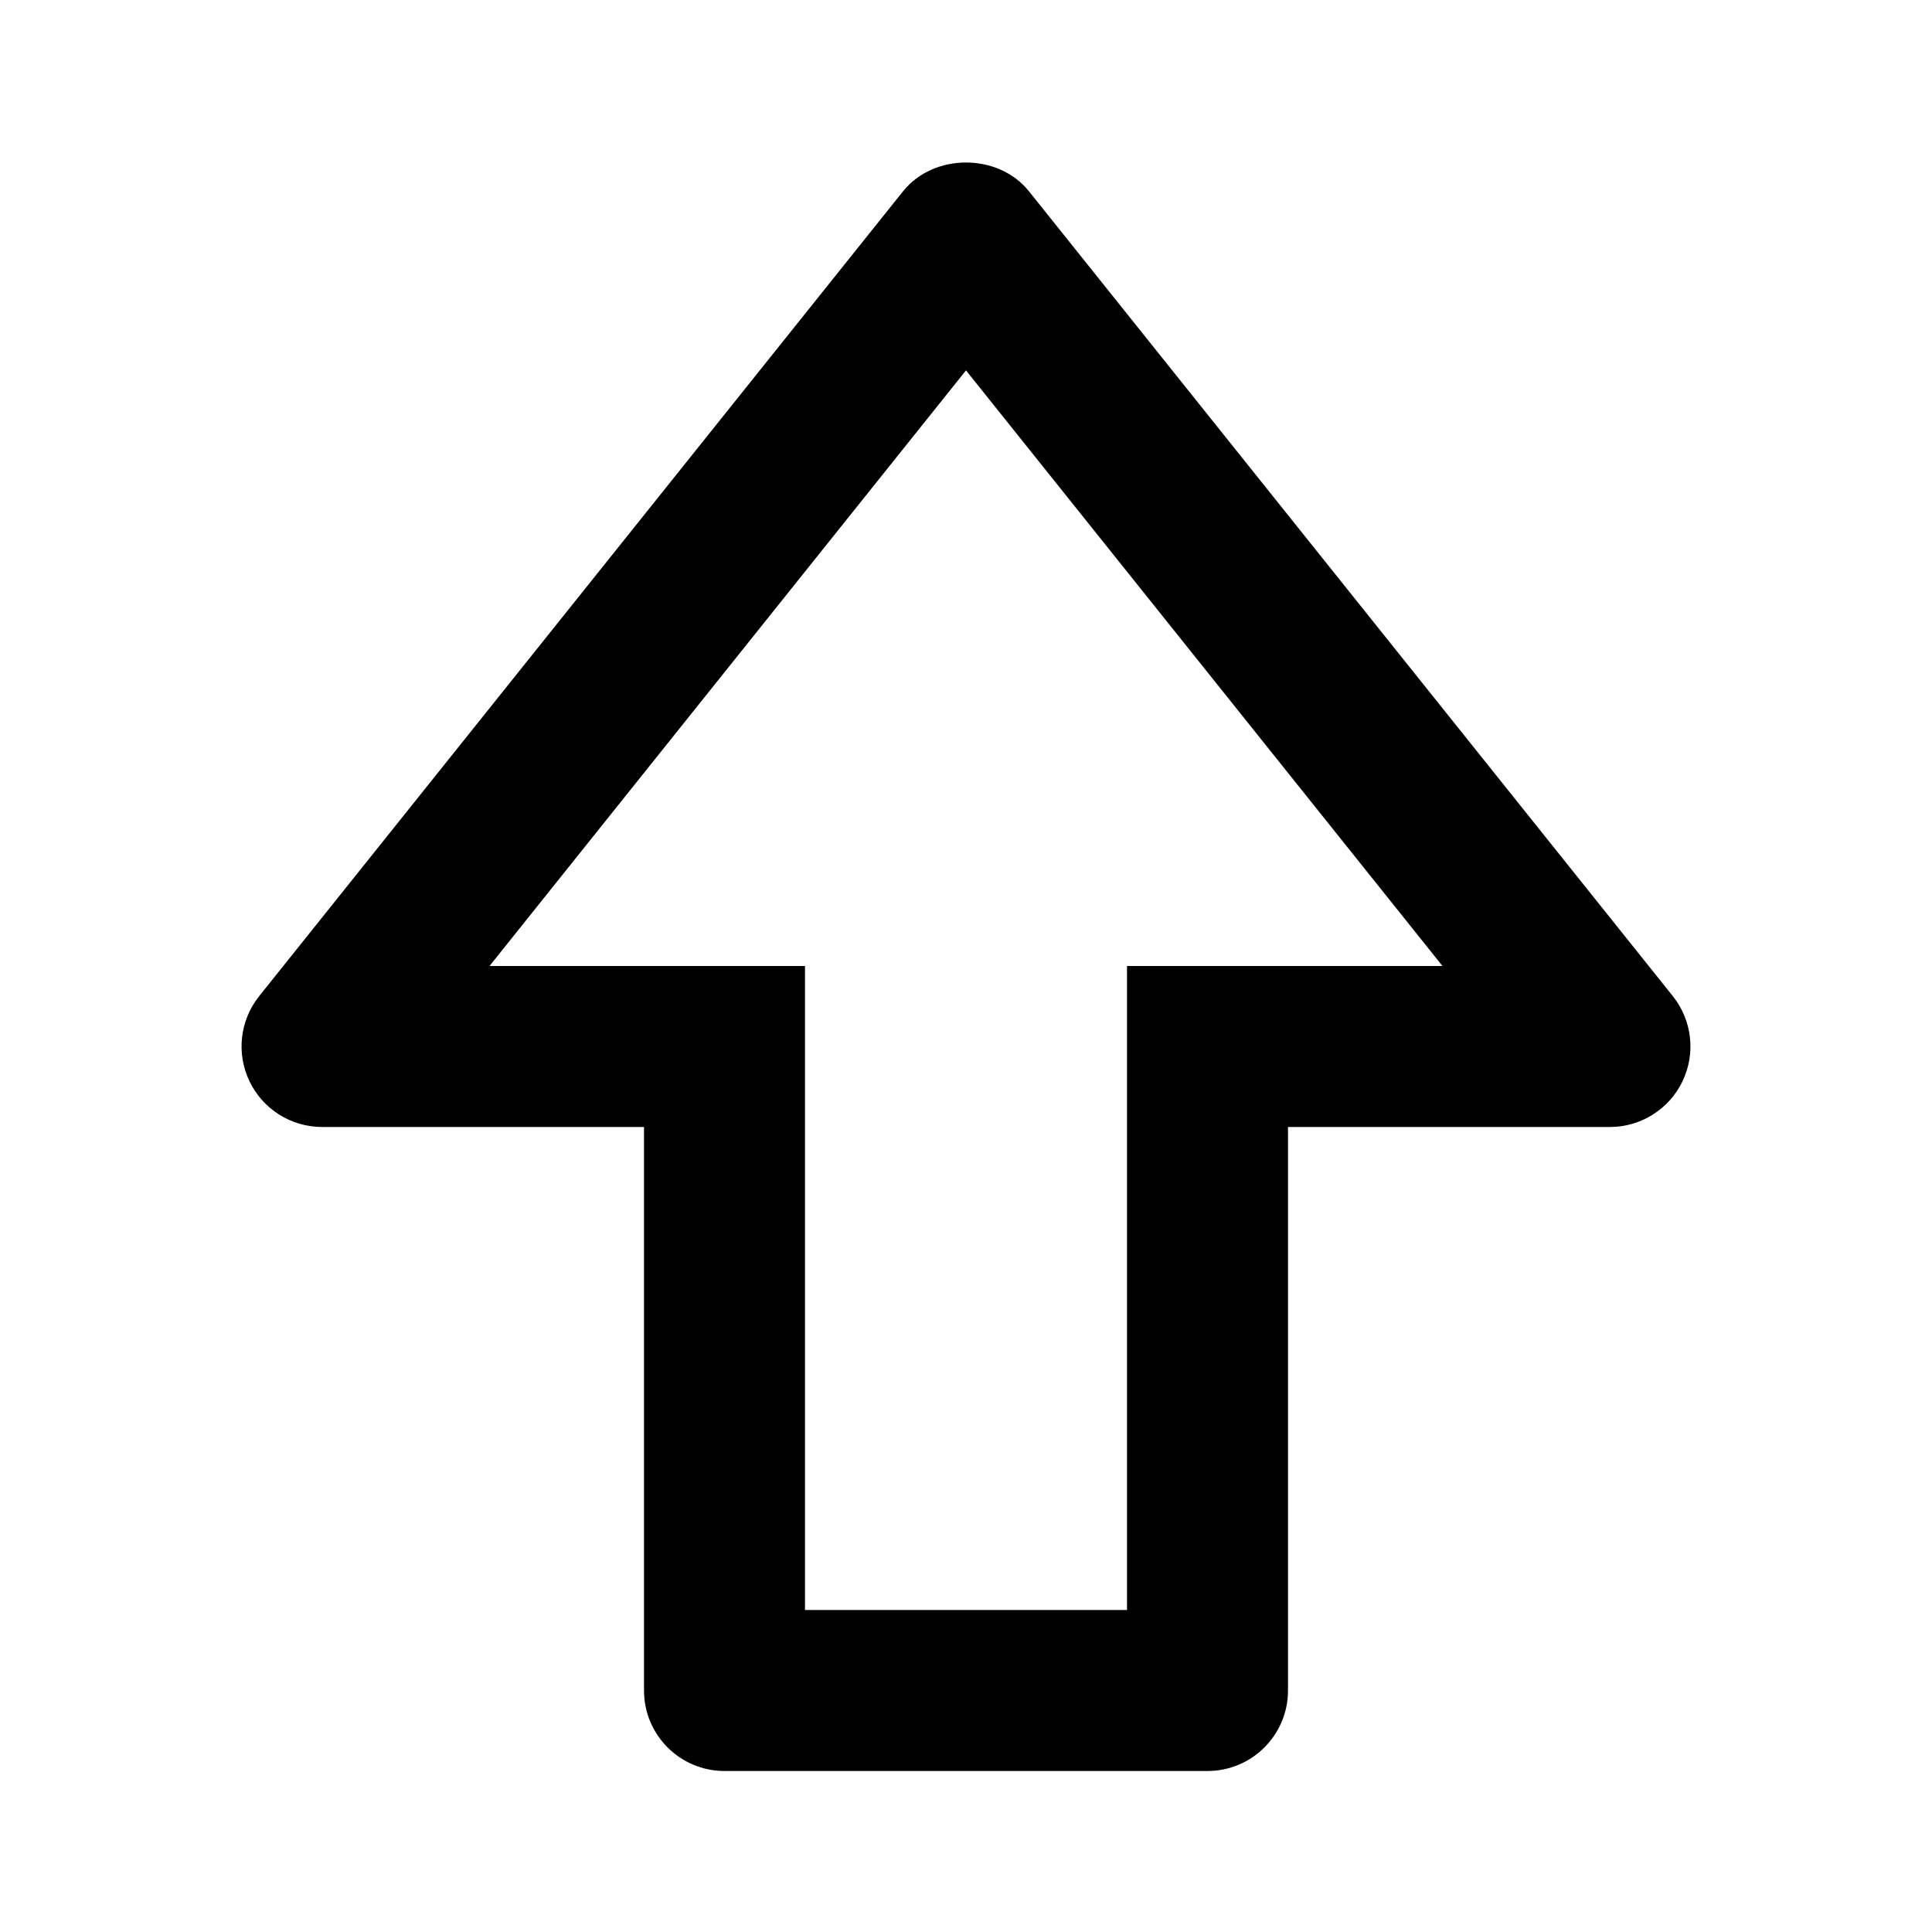
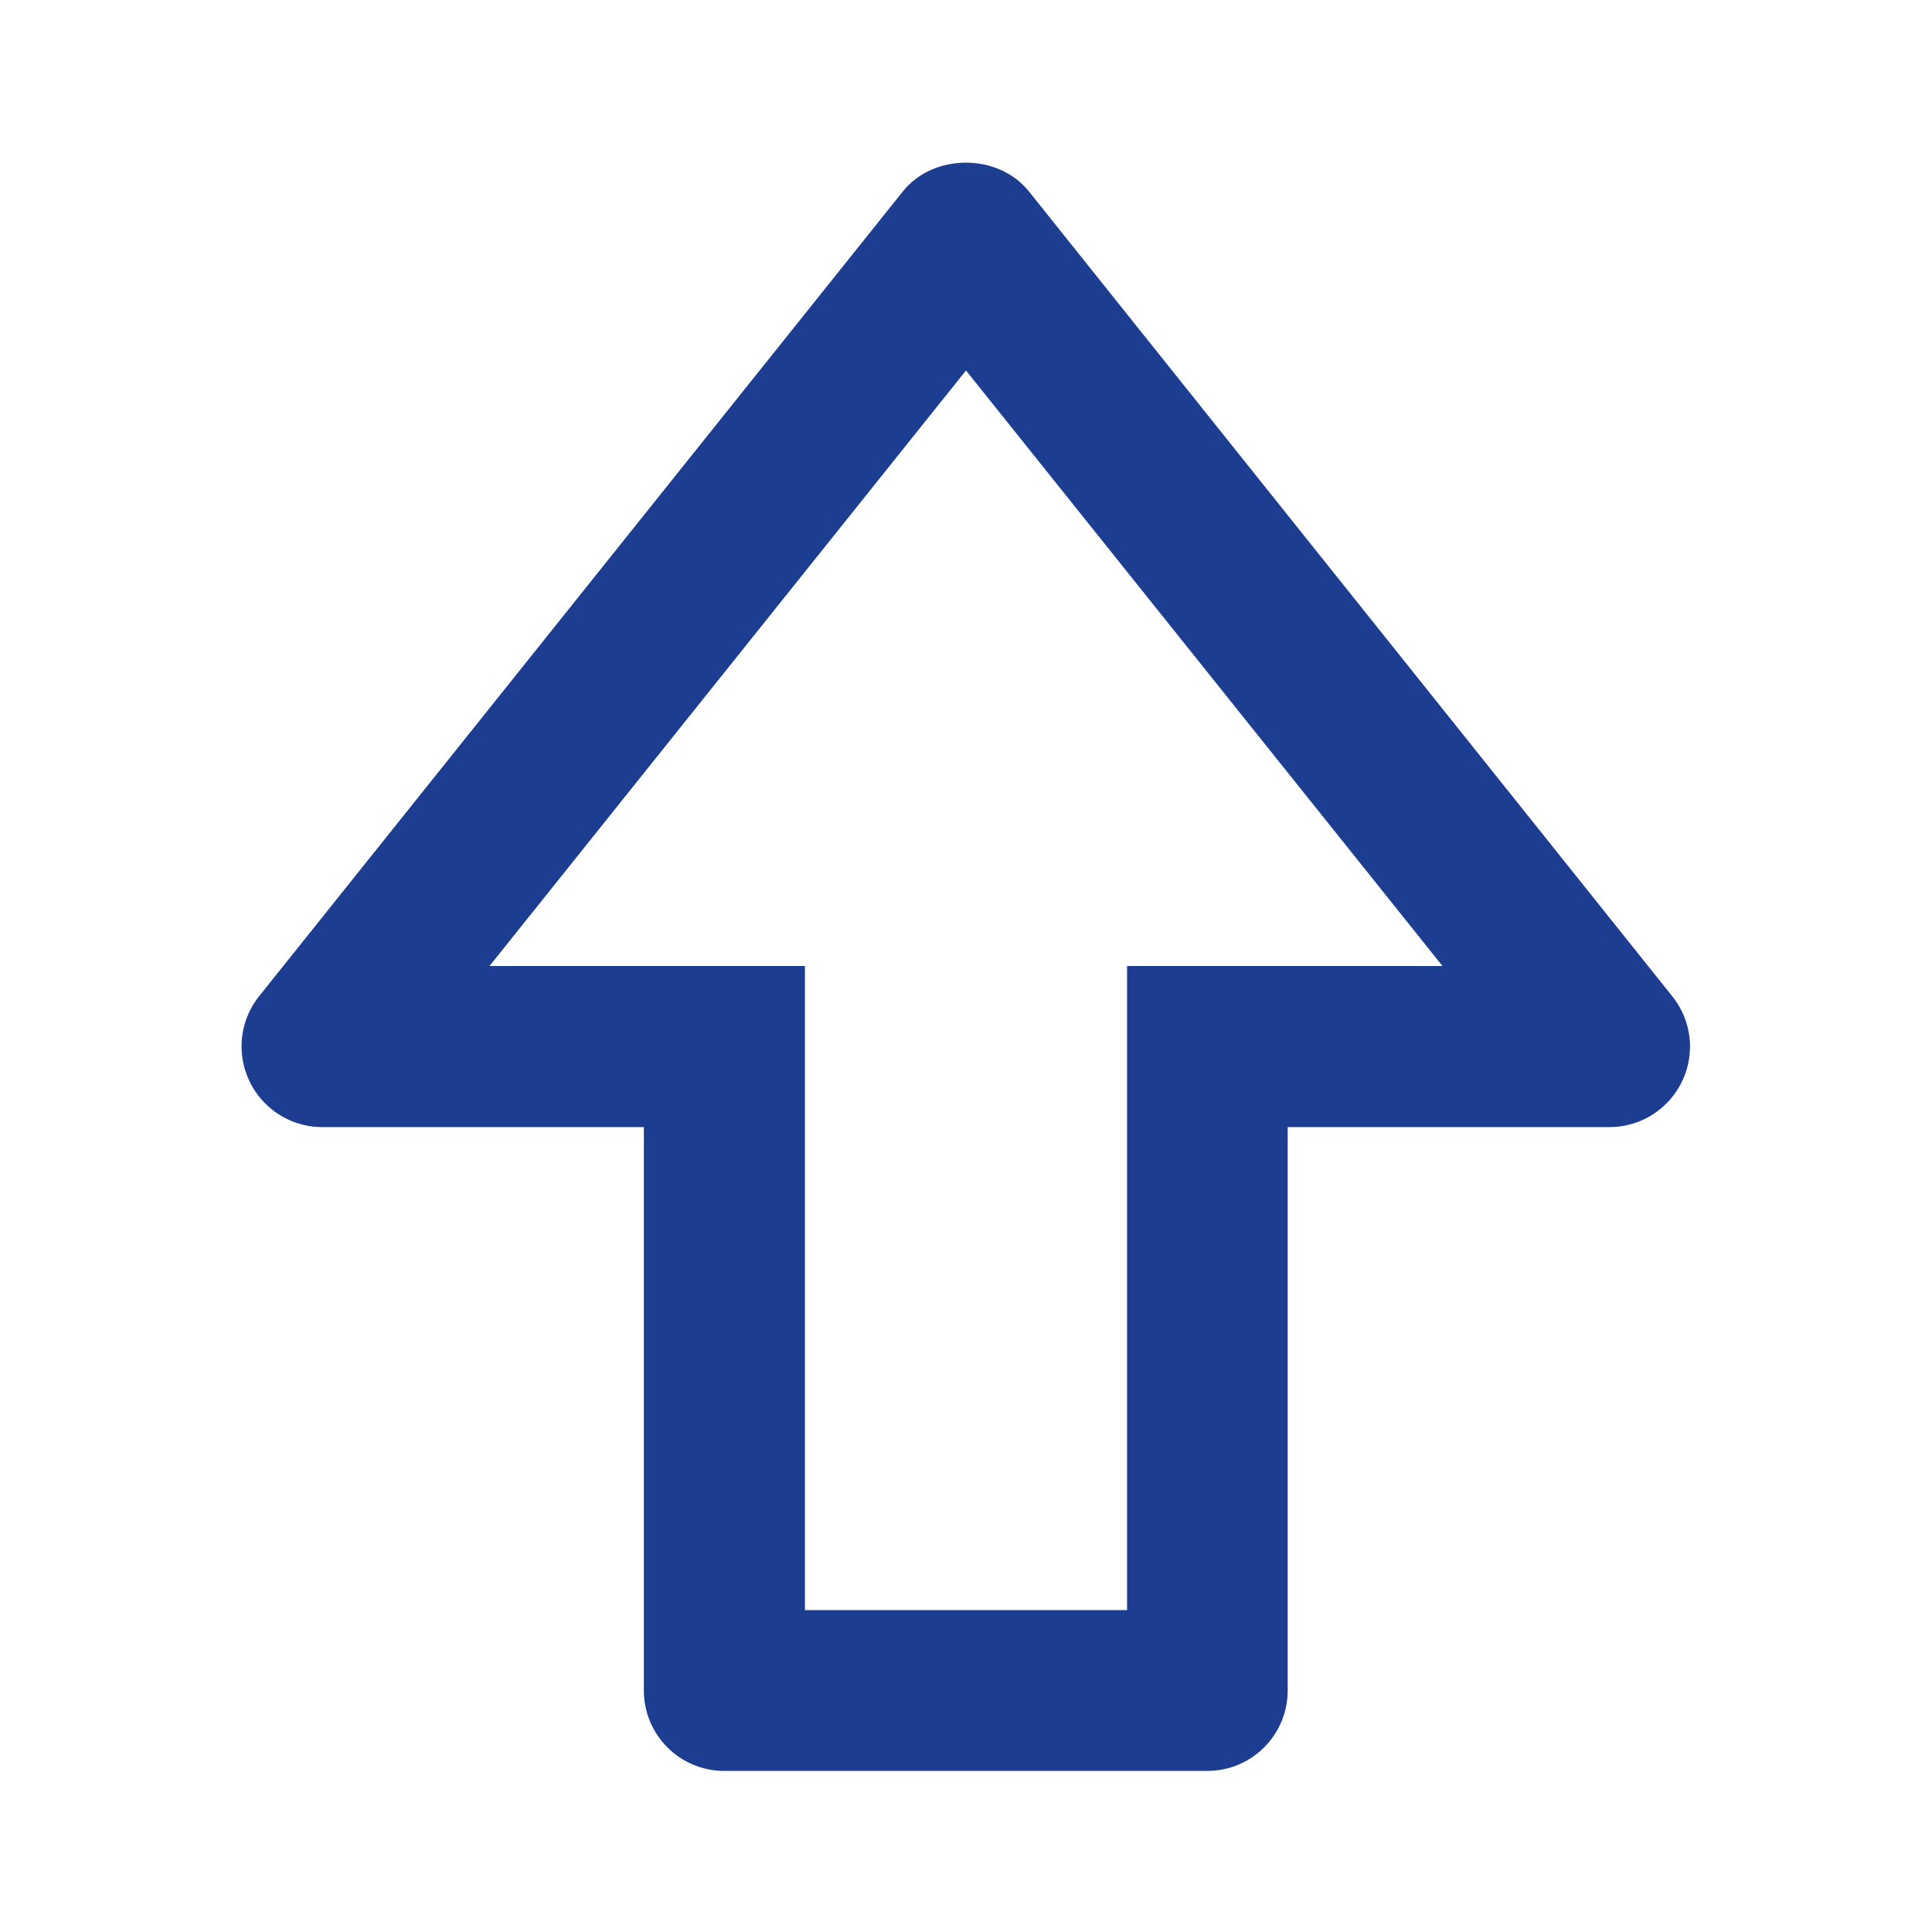
- <svg xmlns="http://www.w3.org/2000/svg" fill="#000000" width="800px" height="800px" viewBox="0 0 24 24">
-   <path d="M12.781 2.375c-.381-.475-1.181-.475-1.562 0l-8 10A1.001 1.001 0 0 0 4 14h4v7a1 1 0 0 0 1 1h6a1 1 0 0 0 1-1v-7h4a1.001 1.001 0 0 0 .781-1.625l-8-10zM15 12h-1v8h-4v-8H6.081L12 4.601 17.919 12H15z" />
+ <svg xmlns="http://www.w3.org/2000/svg" version="1.1" id="Lager_1" x="0px" y="0px" viewBox="0 0 800 800" style="enable-background:new 0 0 800 800;" xml:space="preserve">
+   <style type="text/css">
+ 	.st0{fill:#1D3D91;}
+ </style>
+   <path class="st0" d="M426,79.2c-12.7-15.8-39.4-15.8-52.1,0L107.3,412.5c-11.5,14.4-9.1,35.4,5.3,46.9c5.9,4.7,13.2,7.3,20.7,7.3  h133.3V700c0,18.4,14.9,33.3,33.3,33.3h200c18.4,0,33.3-14.9,33.3-33.3V466.7h133.3c18.4,0,33.3-15,33.3-33.4  c0-7.5-2.6-14.8-7.3-20.7L426,79.2z M500,400h-33.3v266.7H333.3V400H202.7L400,153.4L597.3,400H500z" />
</svg>
